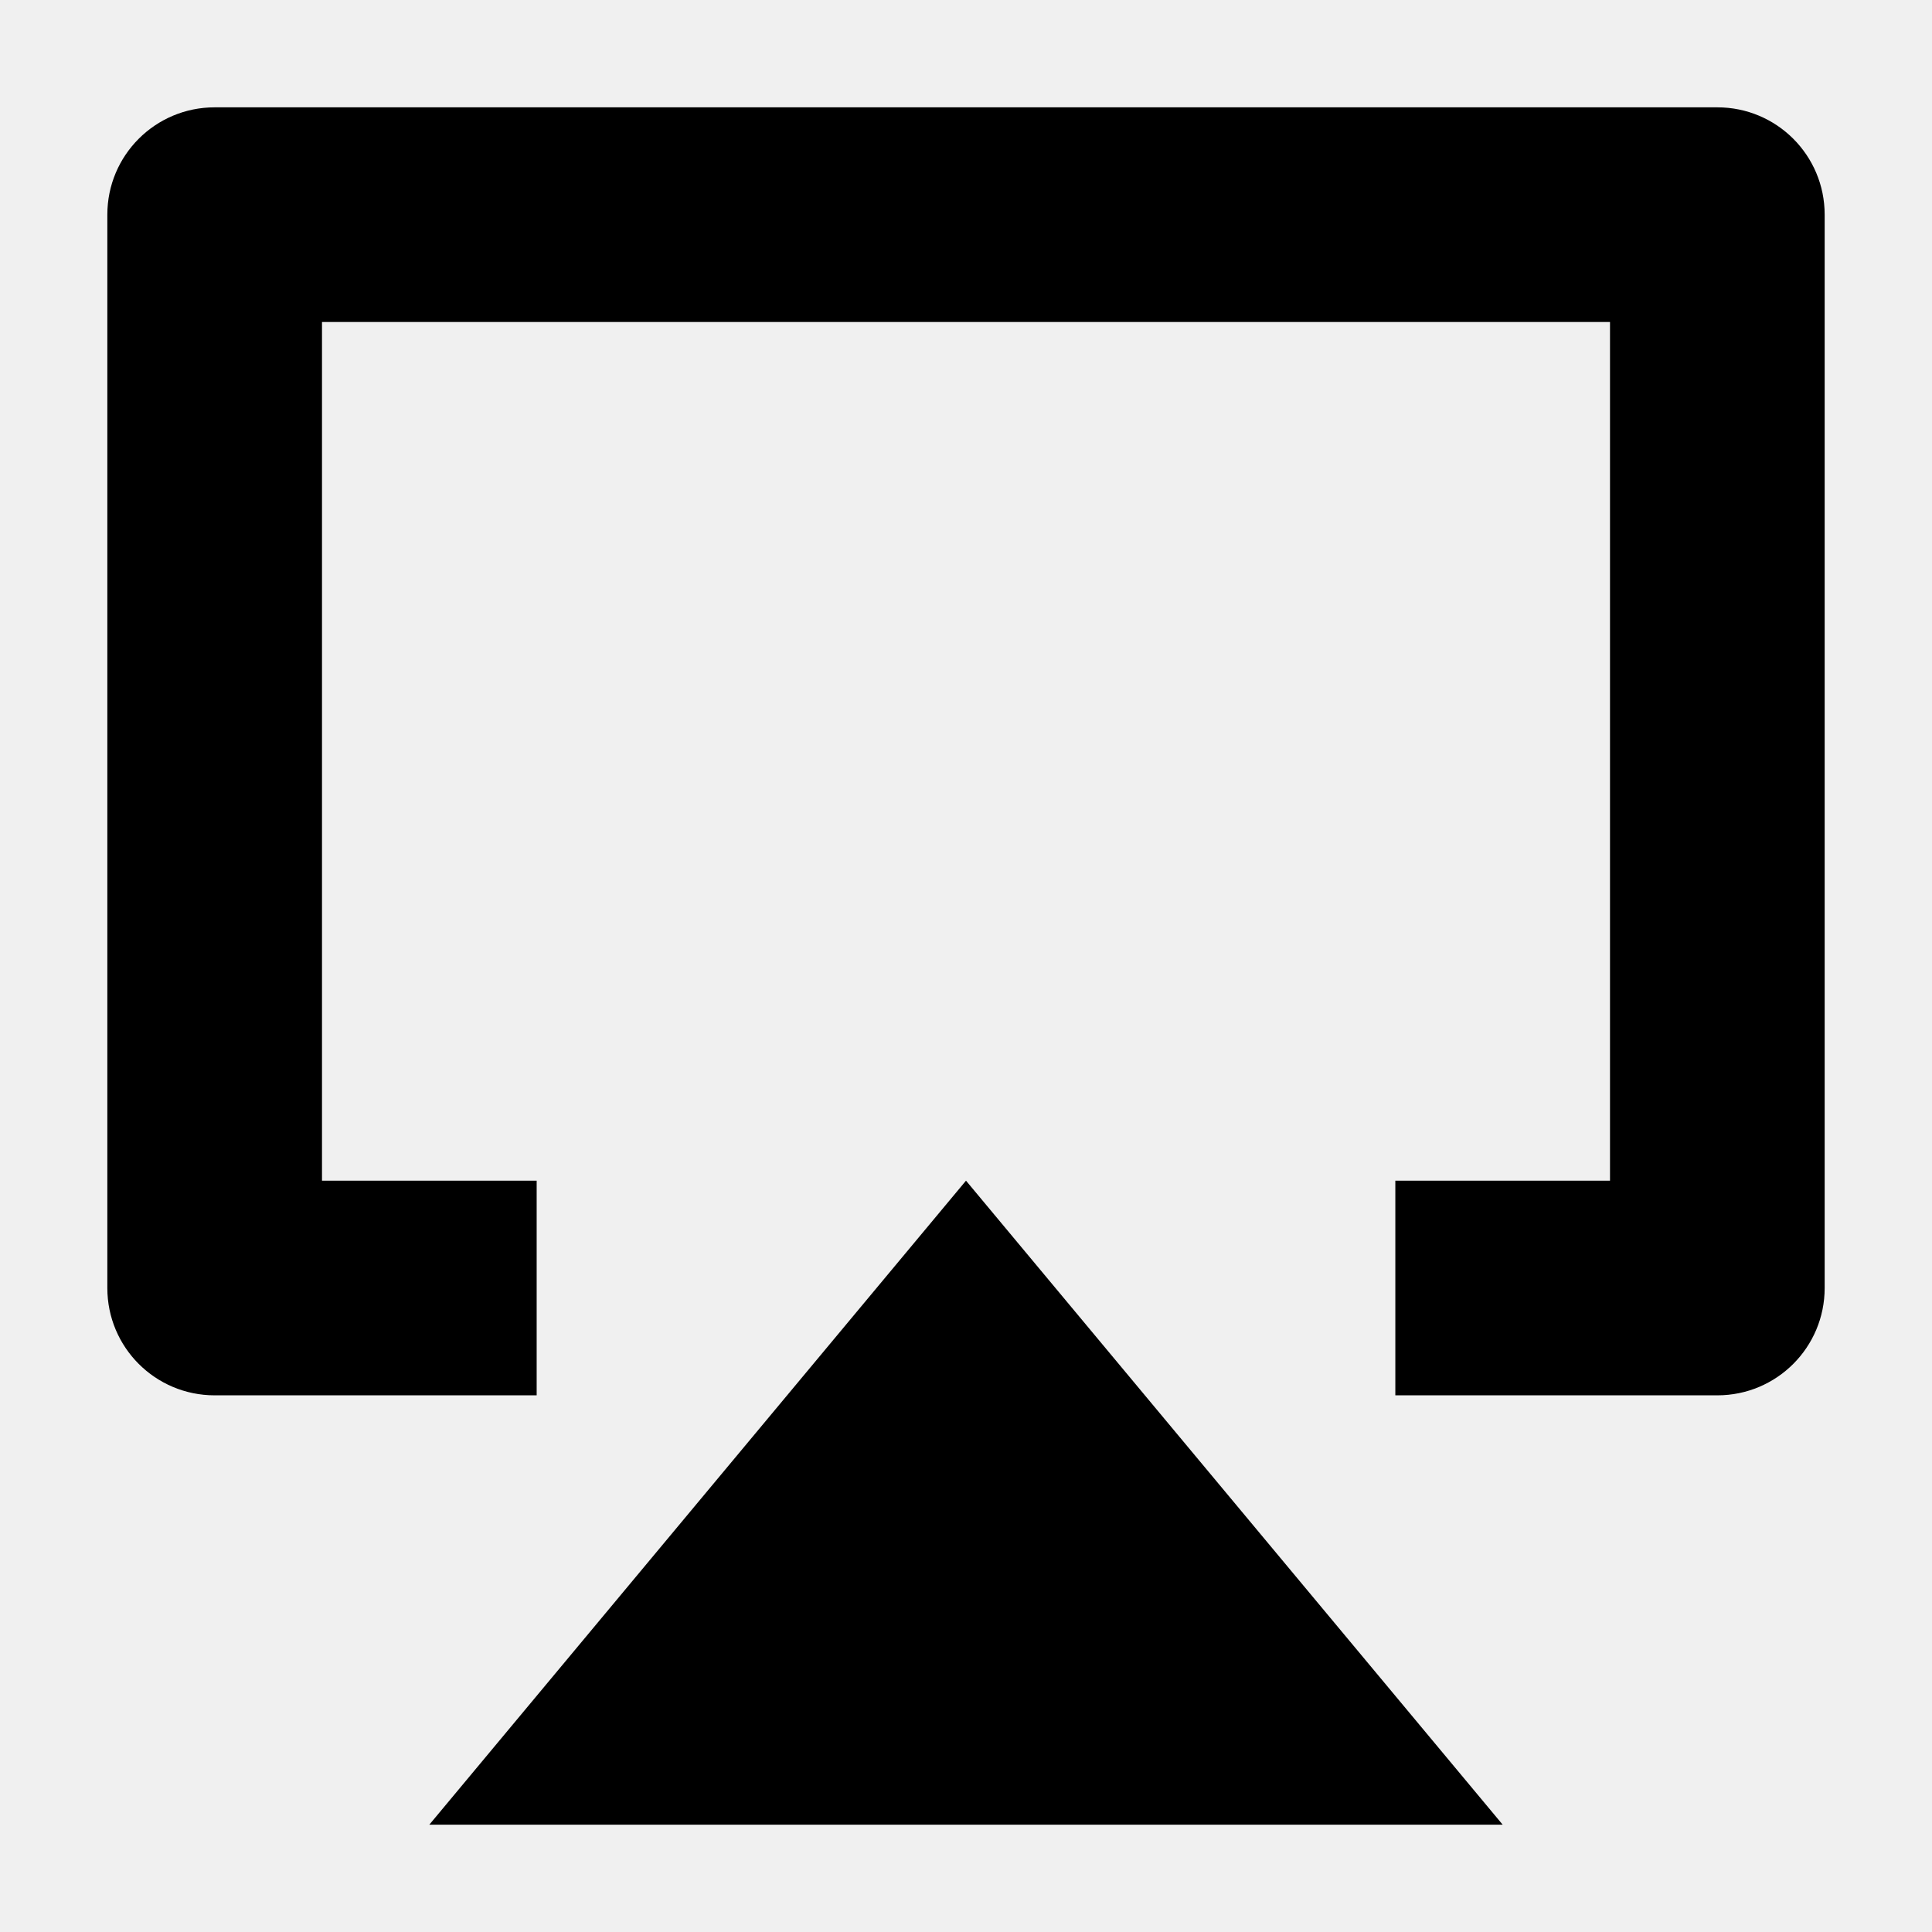
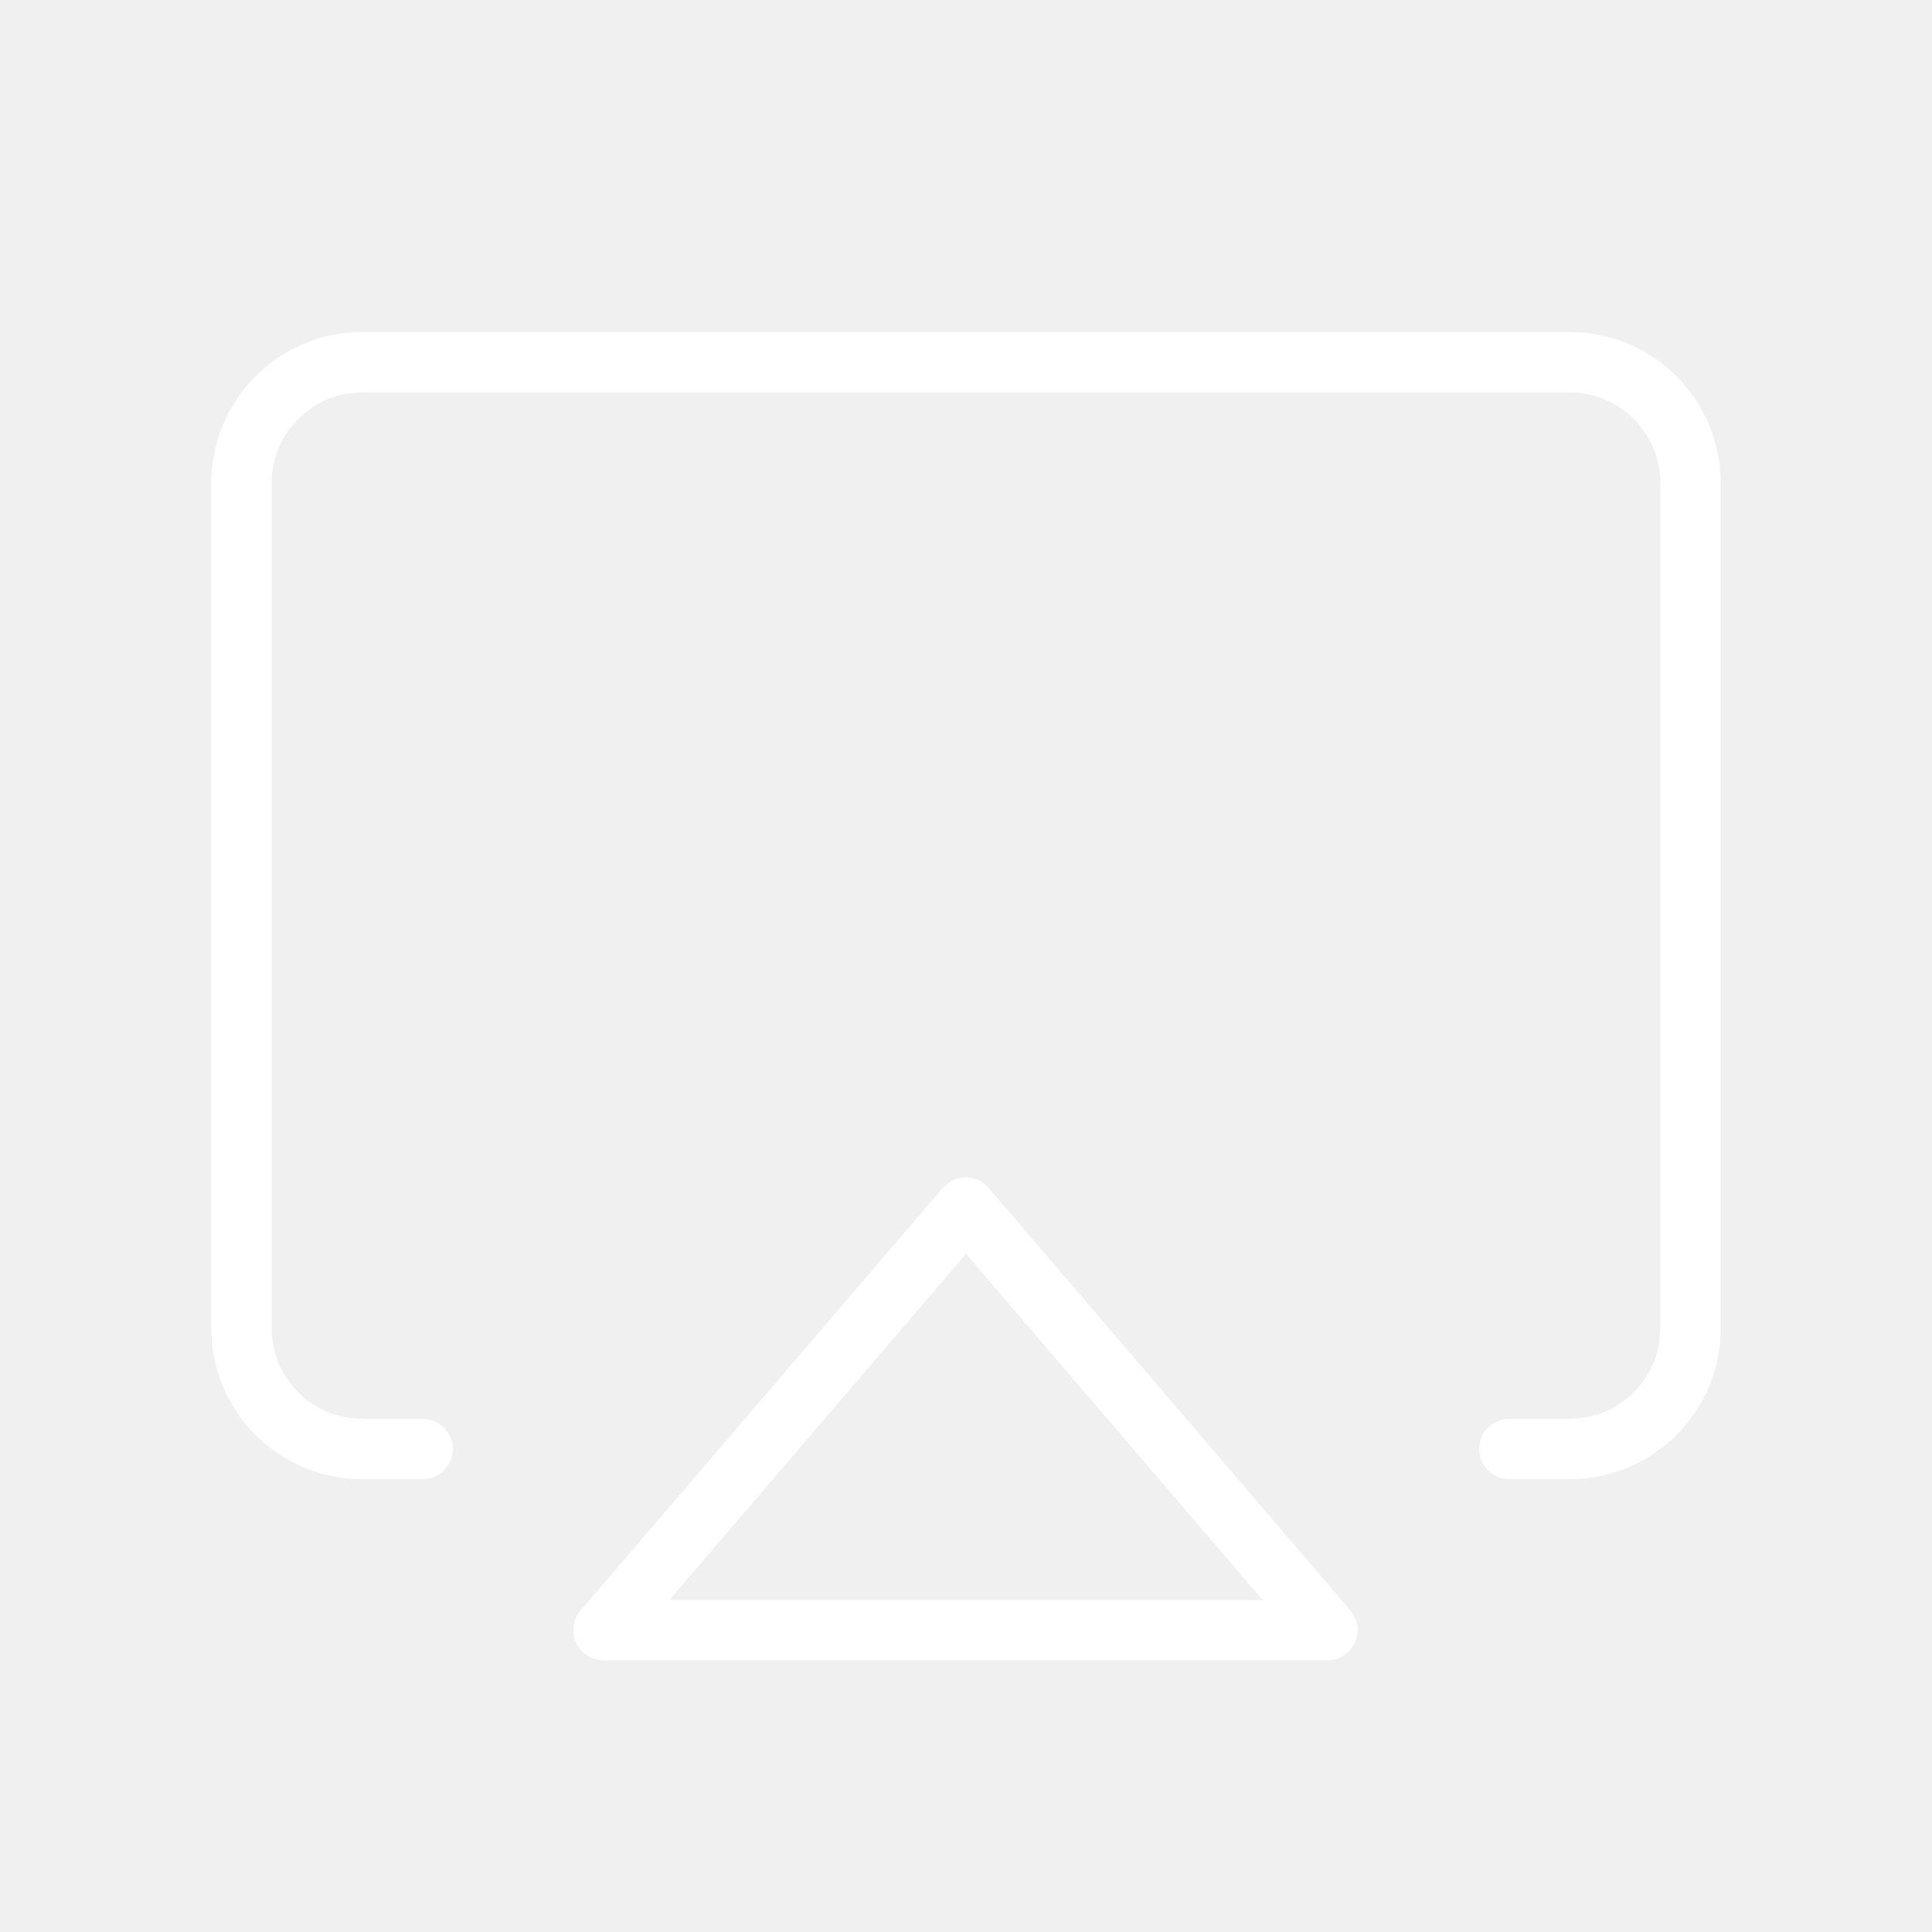
- <svg xmlns="http://www.w3.org/2000/svg" width="18px" height="18px" viewBox="0 0 18 18">
-   <g>
-     <path d="M16,1 L2,1 C1.447,1 1,1.447 1,2 L1,12 C1,12.553 1.447,13 2,13 L5,13 L5,11 L3,11 L3,3 L15,3 L15,11 L13,11 L13,13 L16,13 C16.553,13 17,12.553 17,12 L17,2 C17,1.447 16.553,1 16,1 L16,1 Z" />
-     <polygon points="4 17 14 17 9 11" />
-   </g>
+ <svg xmlns="http://www.w3.org/2000/svg" width="20" height="20" fill="#ffffff" viewBox="0 0 256 256">
+   <path d="M131,157.4a4,4,0,0,0-6.07,0l-48,56a4,4,0,0,0,3,6.6h96a4,4,0,0,0,3-6.6ZM88.7,212,128,166.15,167.3,212ZM228,64V176a20,20,0,0,1-20,20h-8a4,4,0,0,1,0-8h8a12,12,0,0,0,12-12V64a12,12,0,0,0-12-12H48A12,12,0,0,0,36,64V176a12,12,0,0,0,12,12h8a4,4,0,0,1,0,8H48a20,20,0,0,1-20-20V64A20,20,0,0,1,48,44H208A20,20,0,0,1,228,64Z" />
</svg>
